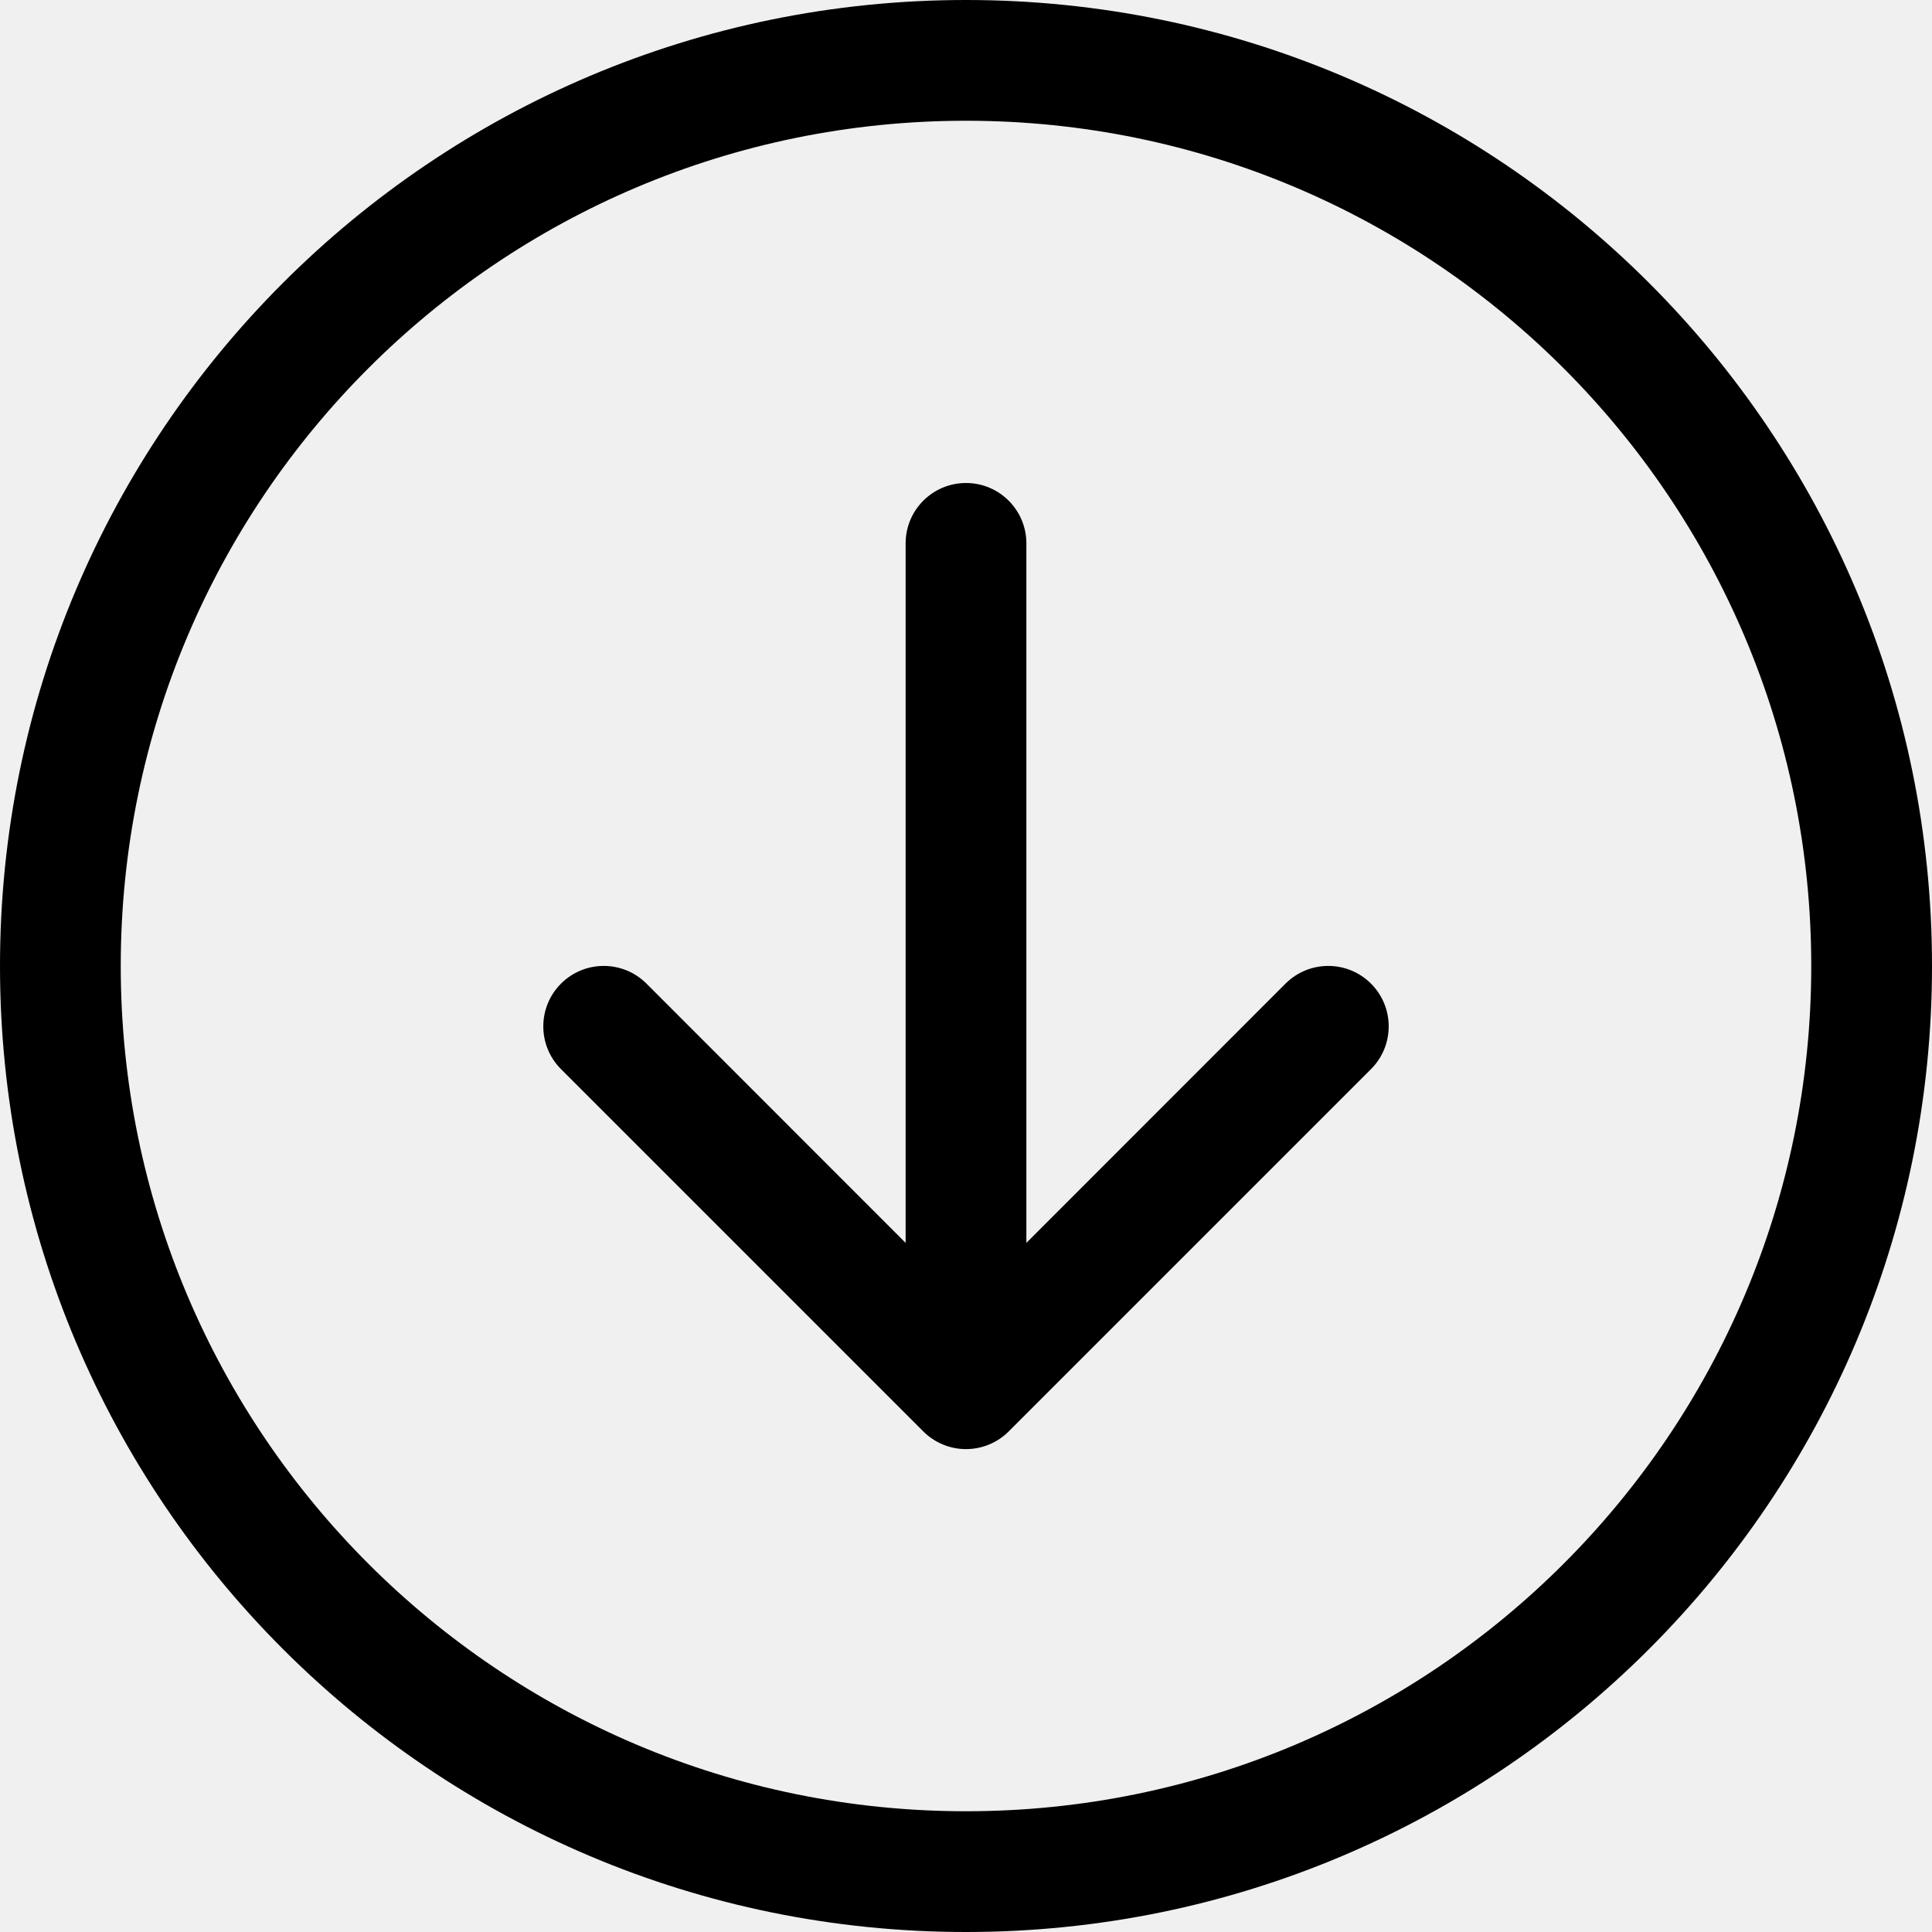
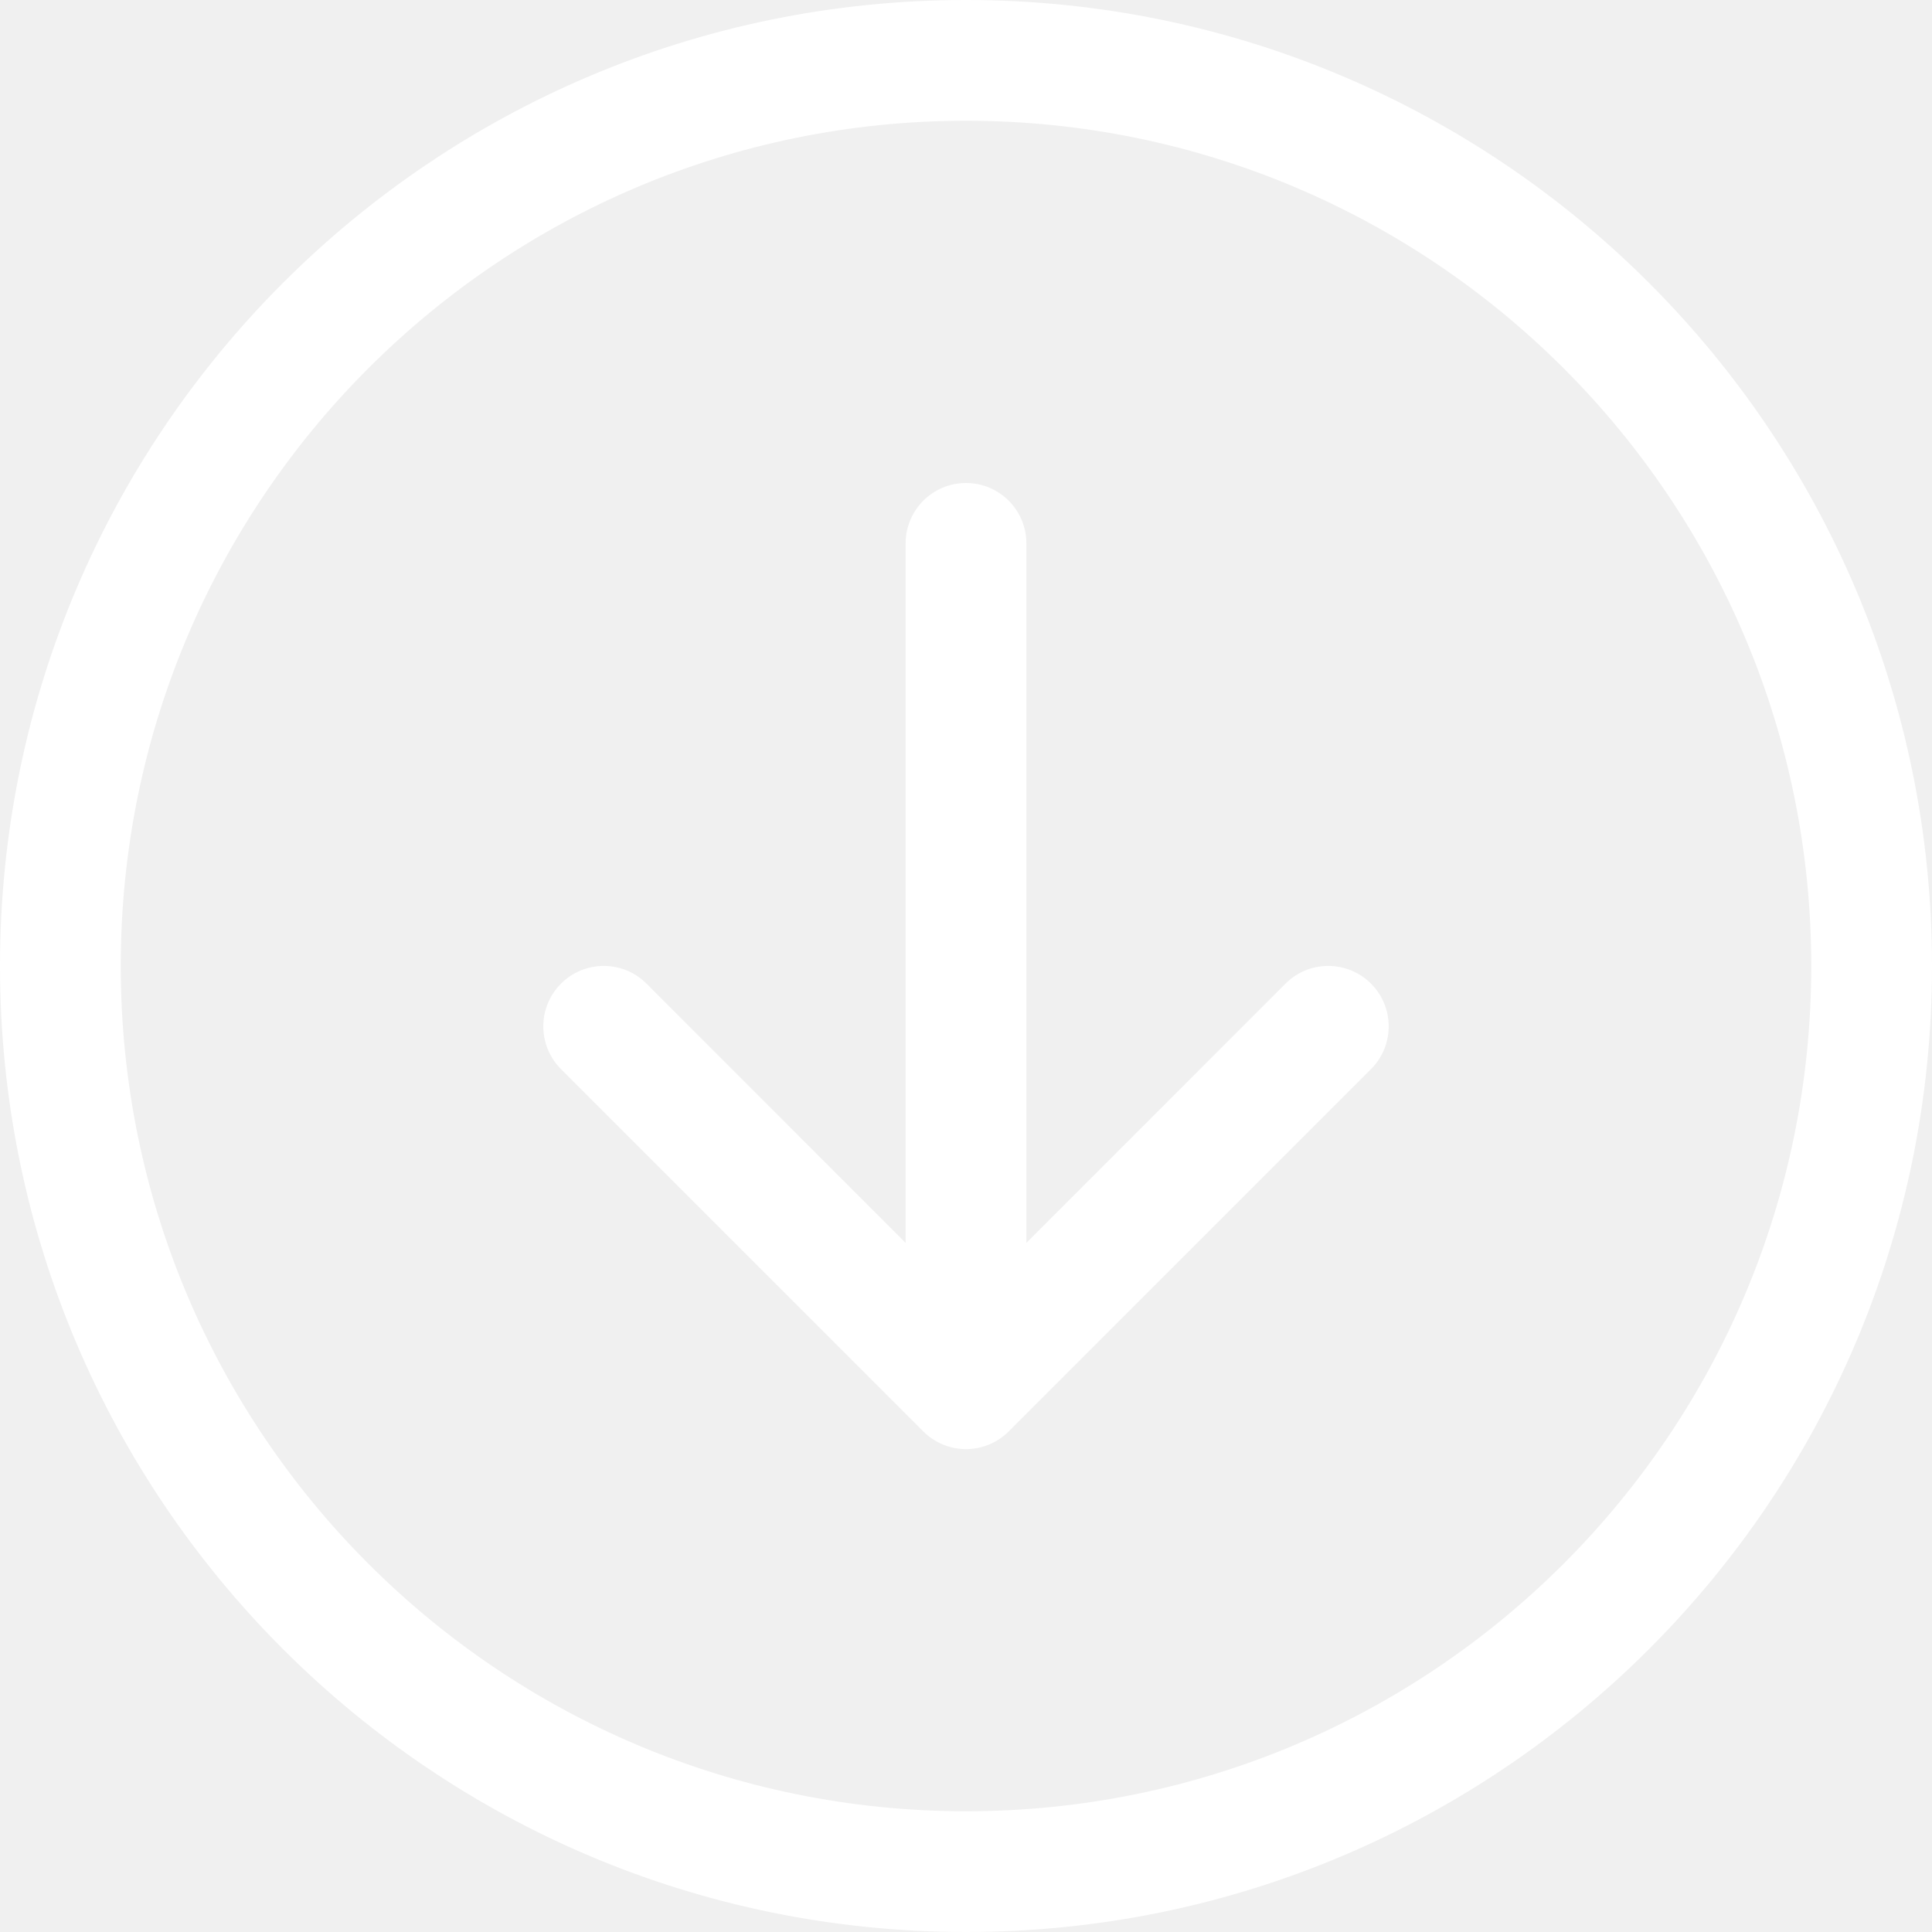
- <svg xmlns="http://www.w3.org/2000/svg" width="16" height="16" fill="currentColor" class="bi bi-arrow-down-circle" viewBox="0 0 16 16">
+ <svg xmlns="http://www.w3.org/2000/svg" width="16" height="16" fill="white" class="bi bi-arrow-down-circle" viewBox="0 0 16 16">
  <path fill-rule="evenodd" d="M1 8a7 7 0 1 0 14 0A7 7 0 0 0 1 8zm15 0A8 8 0 1 1 0 8a8 8 0 0 1 16 0zM8.5 4.5a.5.5 0 0 0-1 0v5.793L5.354 8.146a.5.5 0 1 0-.708.708l3 3a.5.5 0 0 0 .708 0l3-3a.5.5 0 0 0-.708-.708L8.5 10.293V4.5z" />
</svg>
